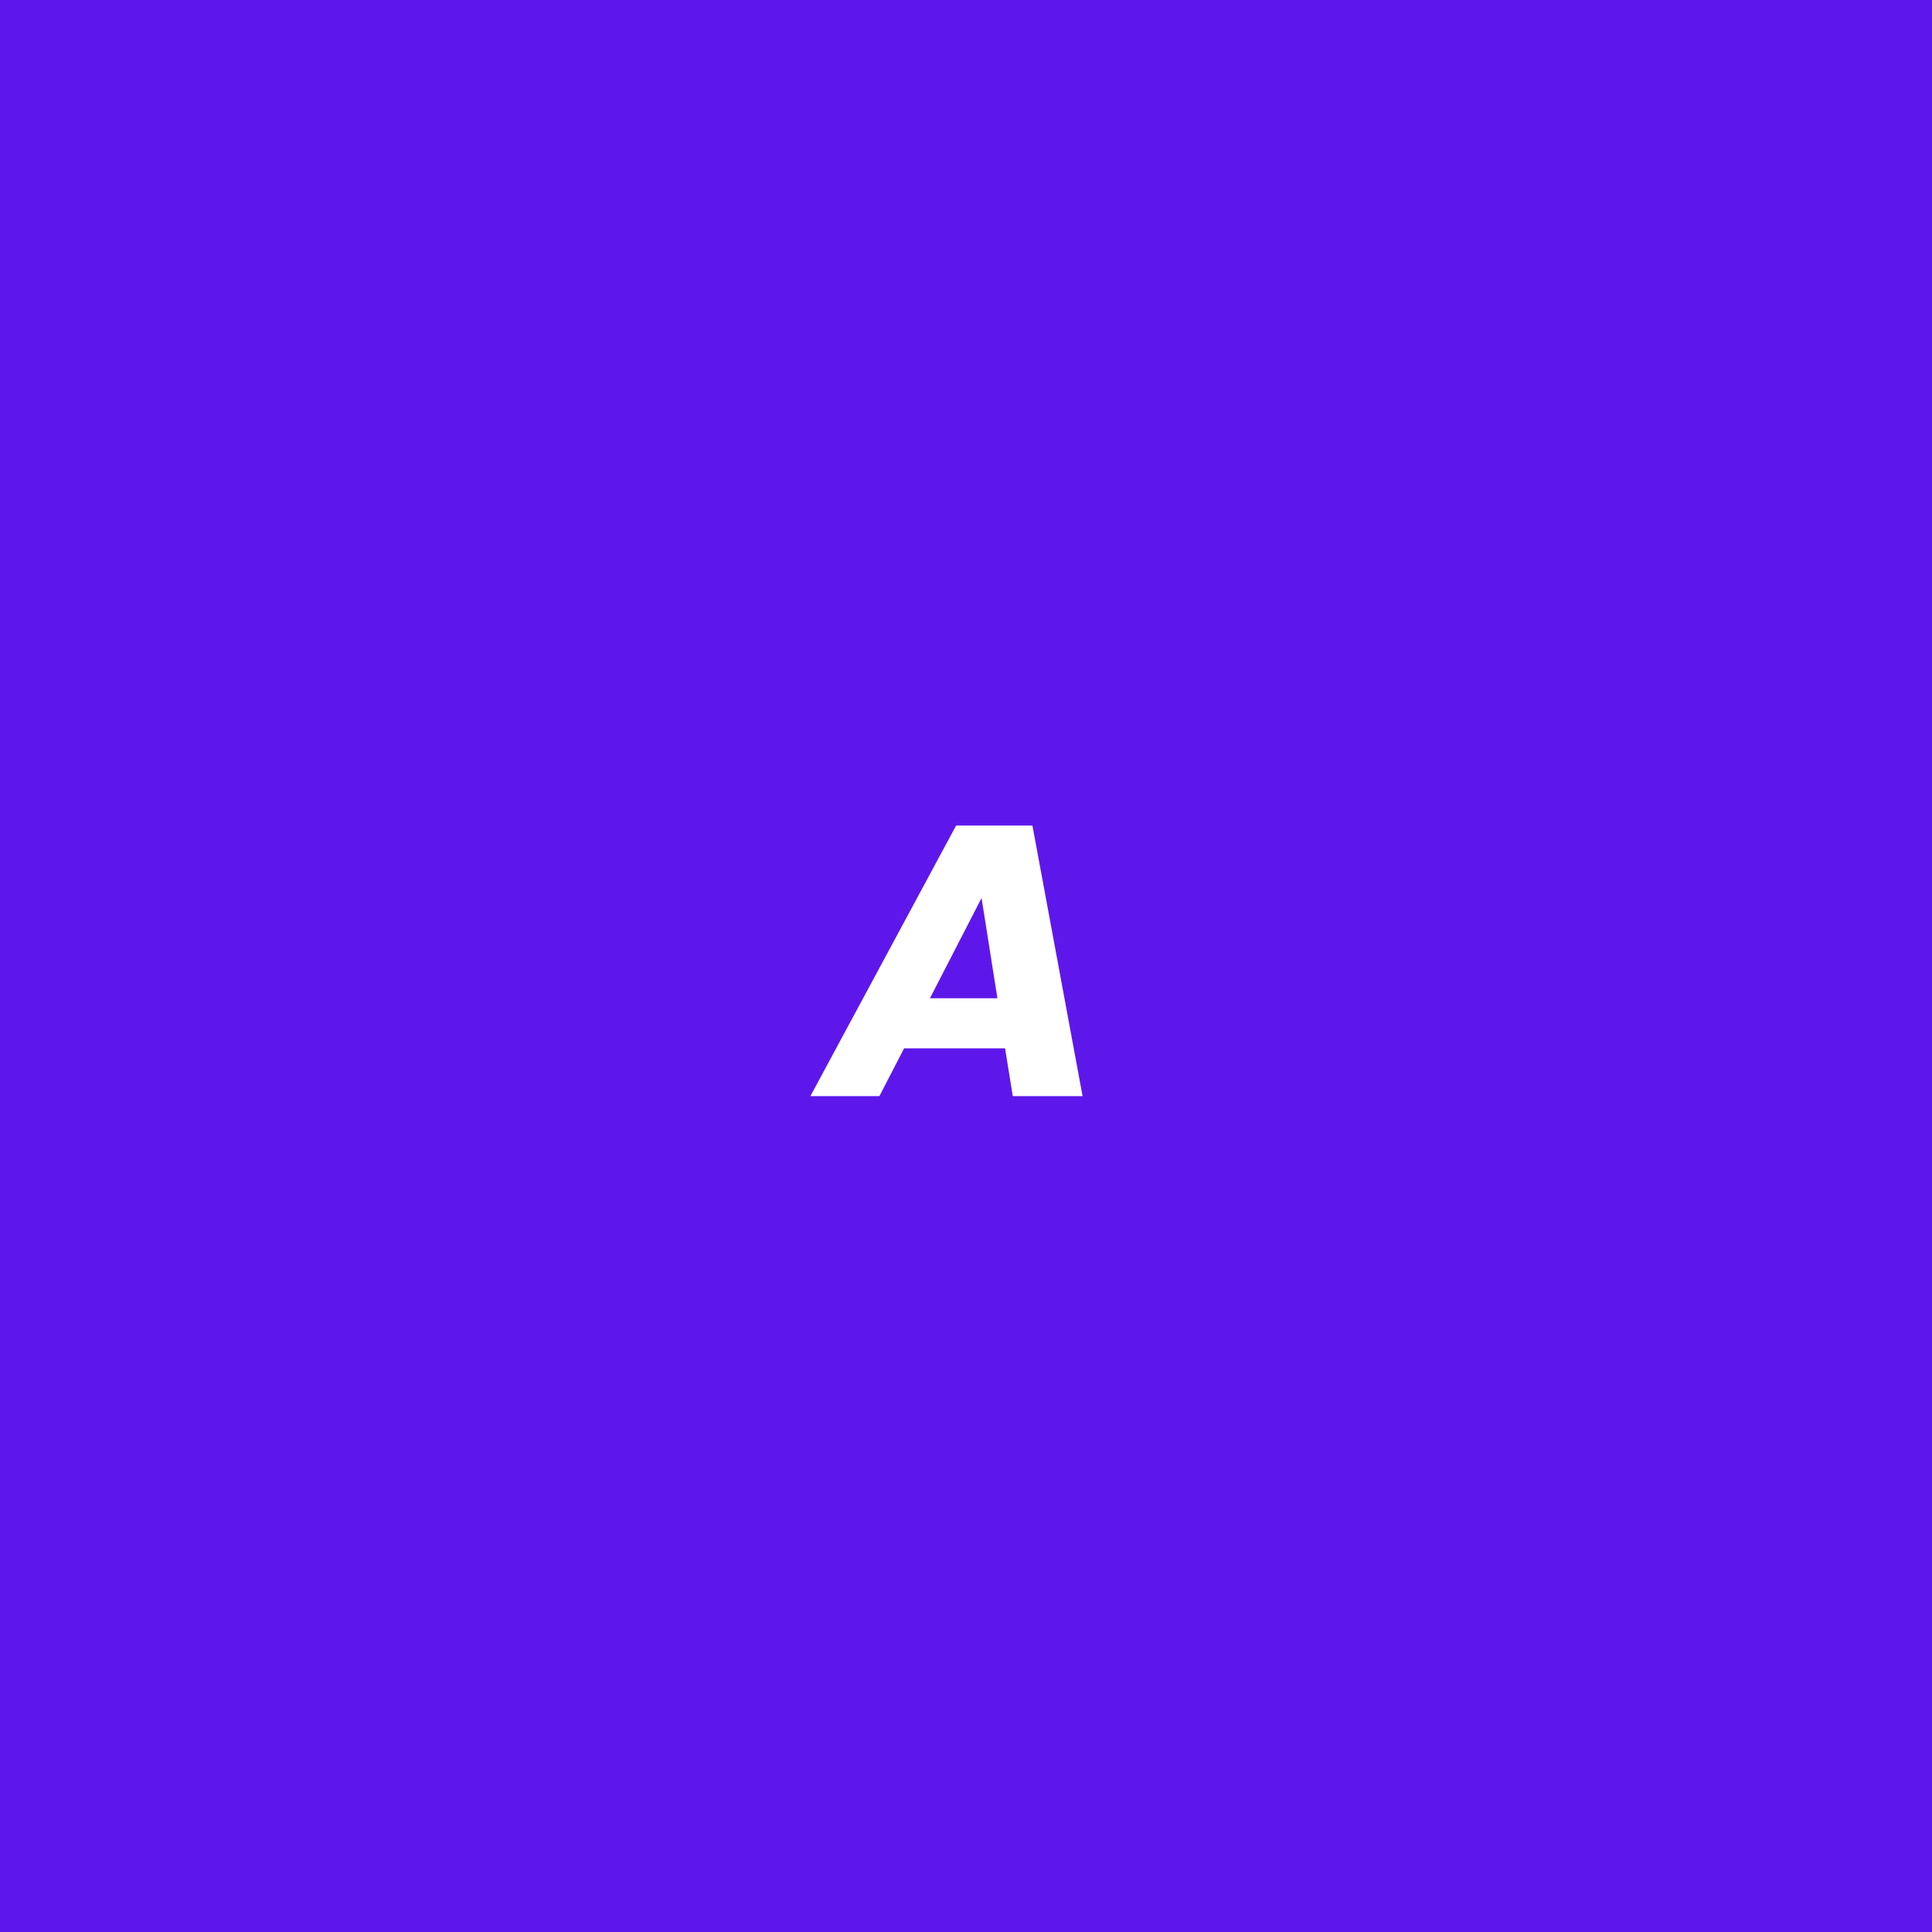
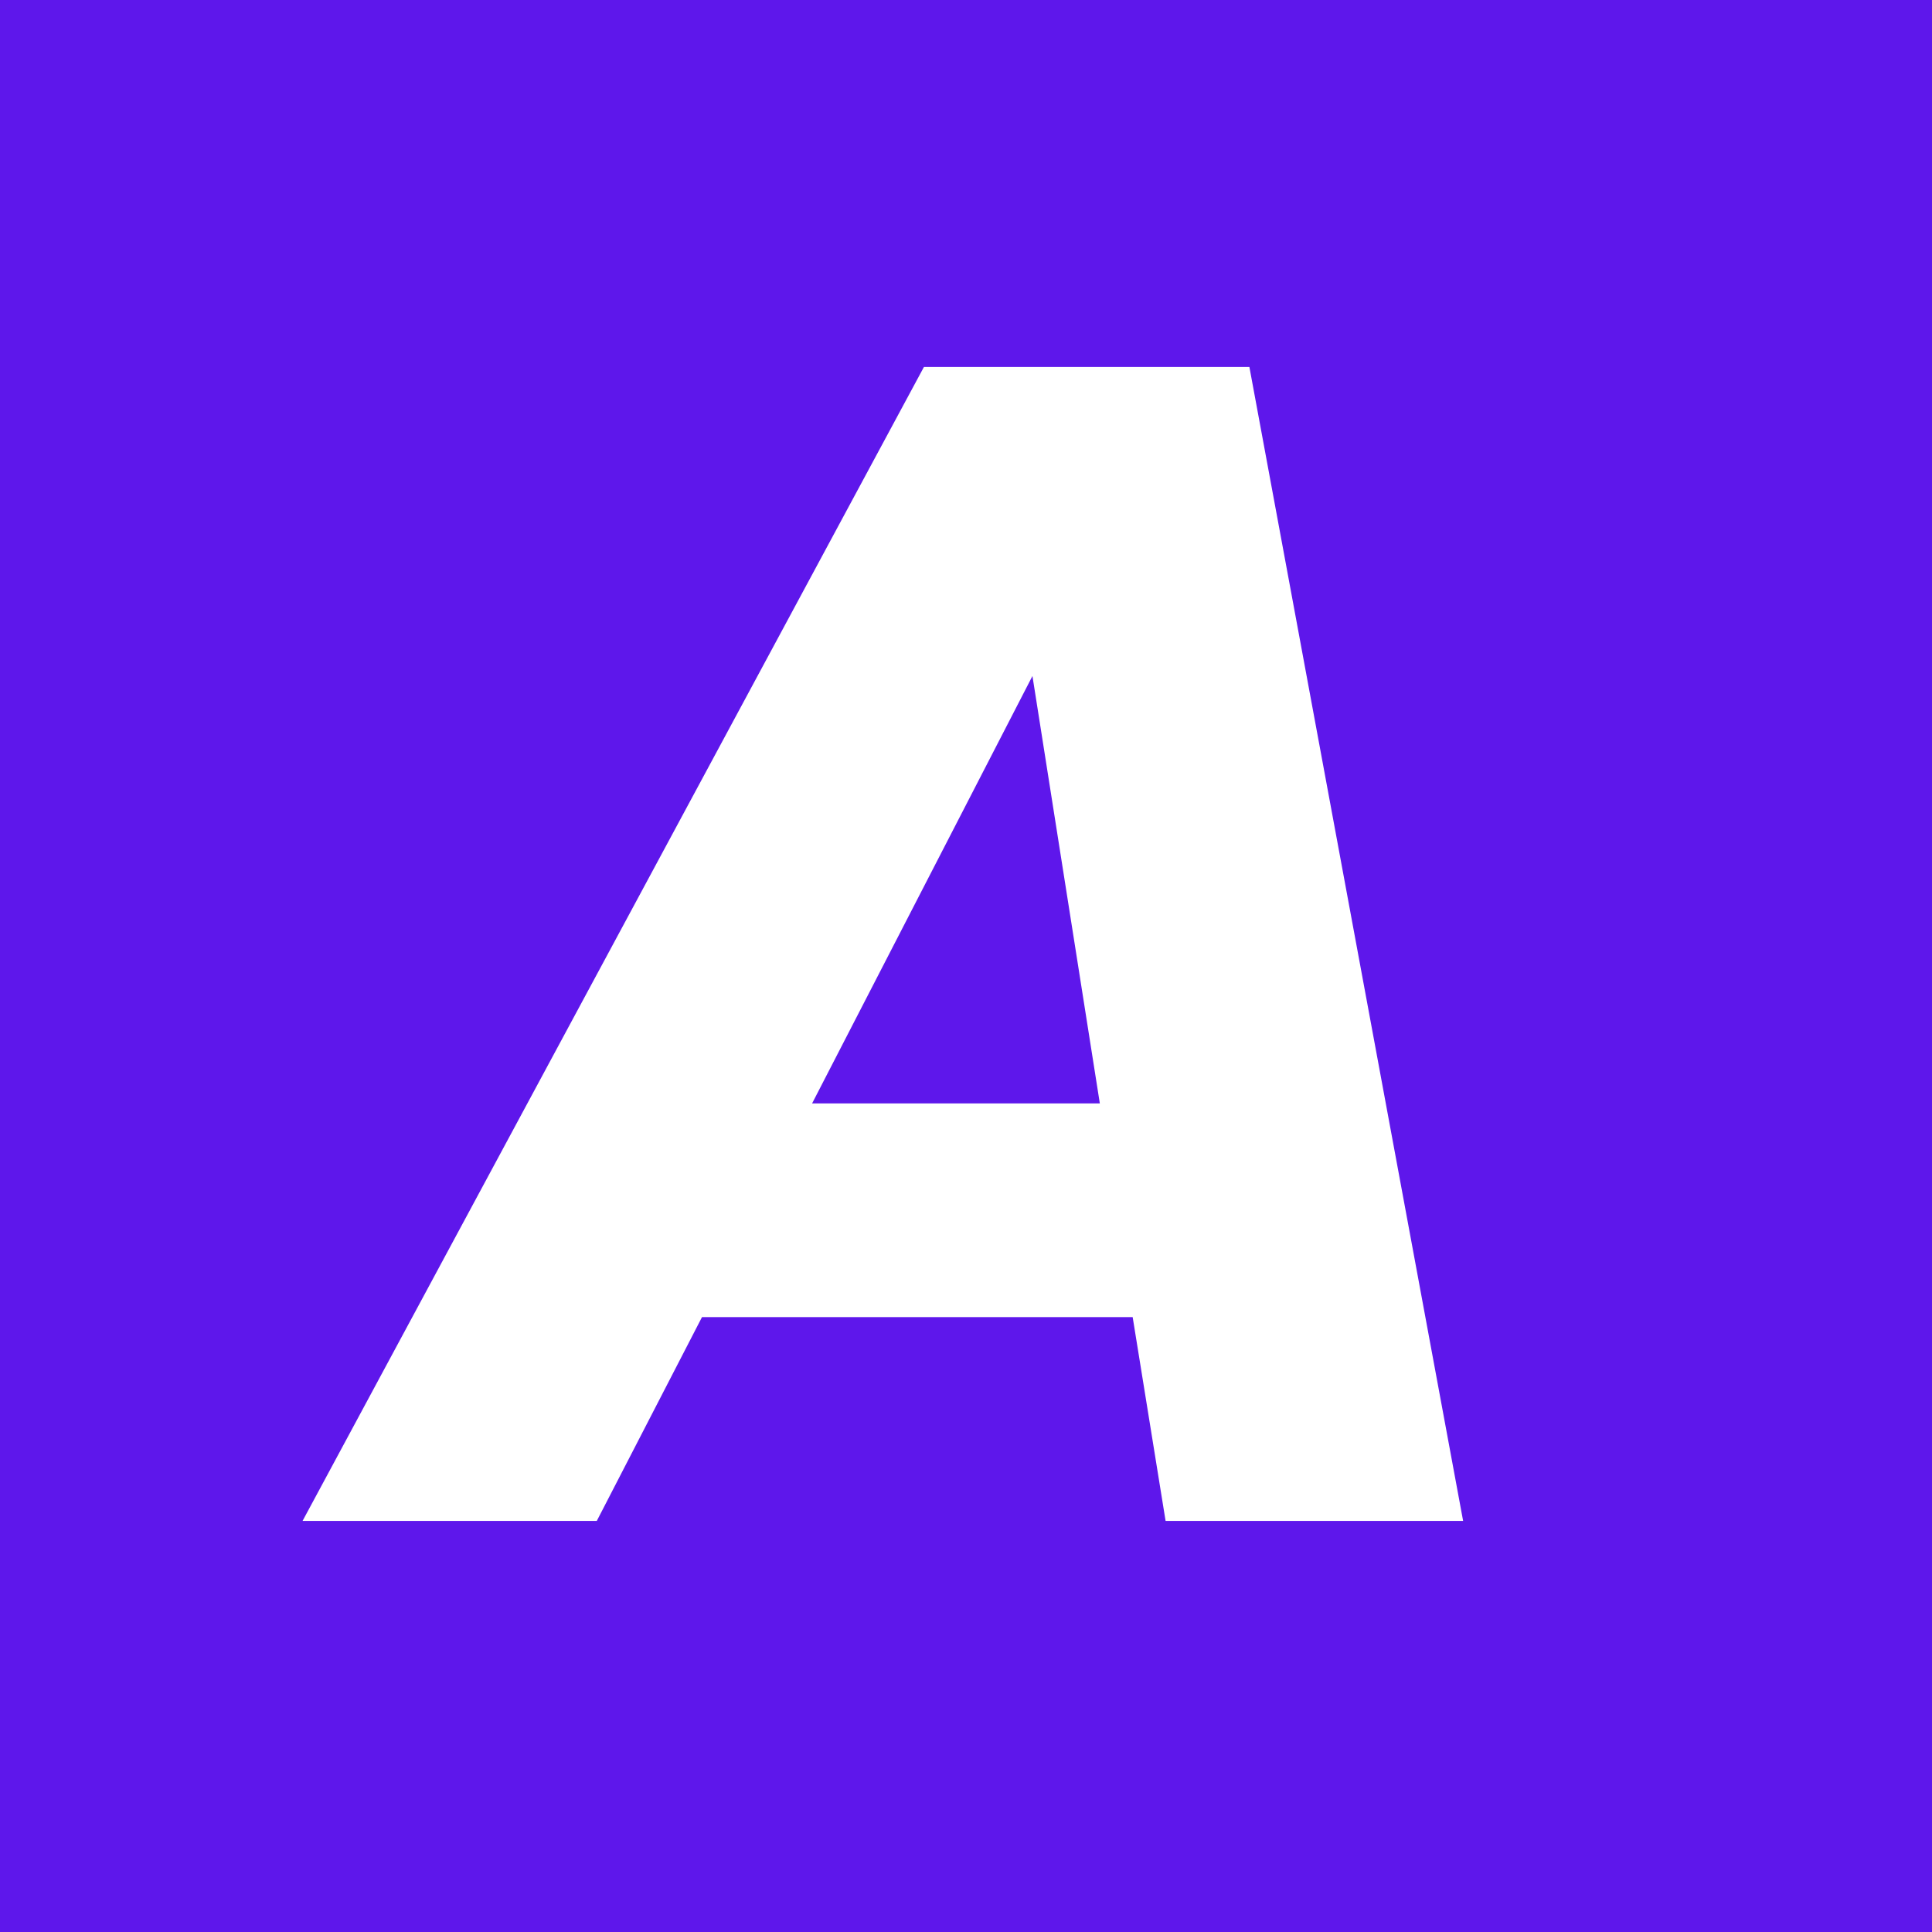
<svg xmlns="http://www.w3.org/2000/svg" width="500" zoomAndPan="magnify" viewBox="0 0 375 375" height="500" preserveAspectRatio="xMidYMid meet" version="1.0">
  <defs>
    <g />
-     <clipPath id="0d66606ecd">
+     <clipPath id="17dd91d0e2">
      <path d="M 0 17.16 L 375 17.16 L 375 357.84 L 0 357.84 Z M 0 17.16 " clip-rule="nonzero" />
    </clipPath>
  </defs>
  <rect x="-37.5" width="450" fill="#ffffff" y="-37.5" height="450" fill-opacity="1" />
  <rect x="-37.5" width="450" fill="#5e17eb" y="-37.5" height="450" fill-opacity="1" />
-   <g clip-path="url(#0d66606ecd)">
+   <g clip-path="url(#17dd91d0e2)">
    <path fill="#5e17eb" d="M 0 17.16 L 375.281 17.16 L 375.281 357.84 L 0 357.84 Z M 0 17.16 " fill-opacity="1" fill-rule="nonzero" />
  </g>
  <g fill="#ffffff" fill-opacity="1">
-     <g transform="translate(159.9246, 212.7563)">
+     <g transform="translate(69.89697, 295.2125)">
      <g>
-         <path d="M 35.156 -9.281 L 15.562 -9.281 L 10.766 0 L -2.625 0 L 25.656 -52.516 L 40.469 -52.516 L 50.203 0 L 36.656 0 Z M 33.672 -19 L 30.594 -38.453 L 20.578 -19 Z M 33.672 -19 " />
+         <path d="M 149.953 -39.562 L 66.359 -39.562 L 45.938 0 L -11.172 0 L 109.438 -223.984 L 172.609 -223.984 L 214.094 0 L 156.344 0 Z M 143.578 -81.047 L 130.5 -164 L 87.734 -81.047 Z M 143.578 -81.047 " />
      </g>
    </g>
  </g>
</svg>
